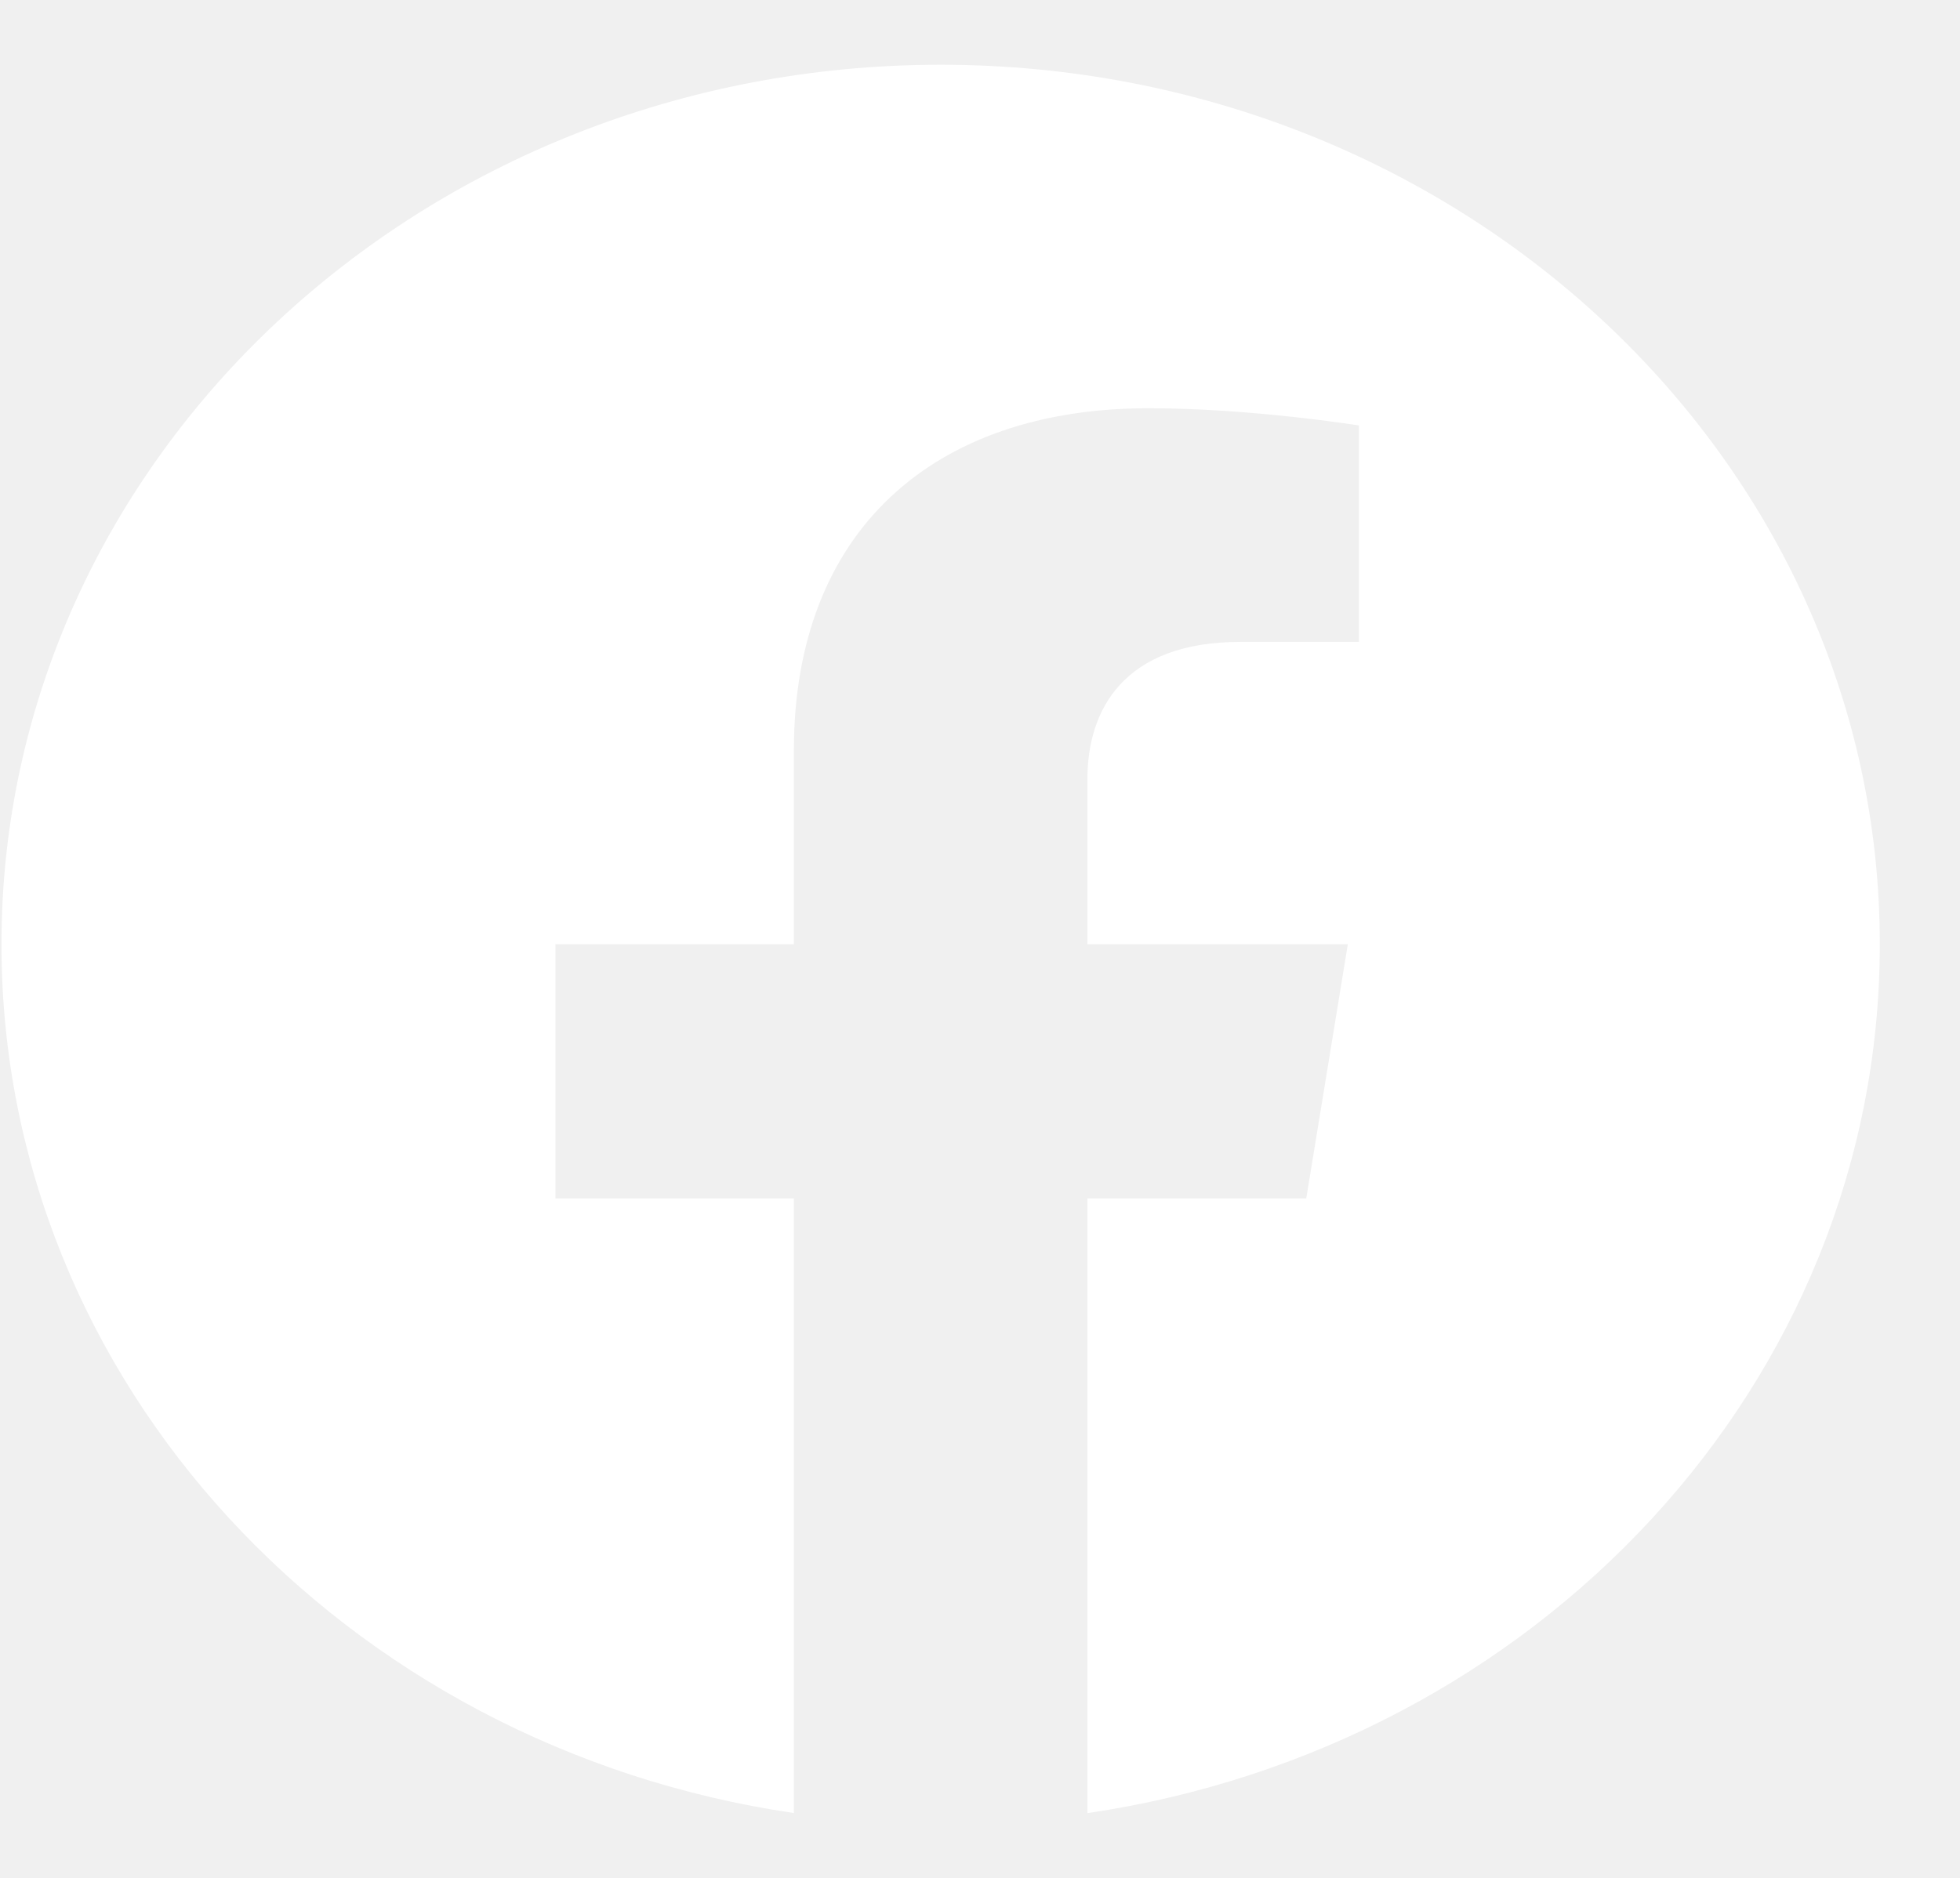
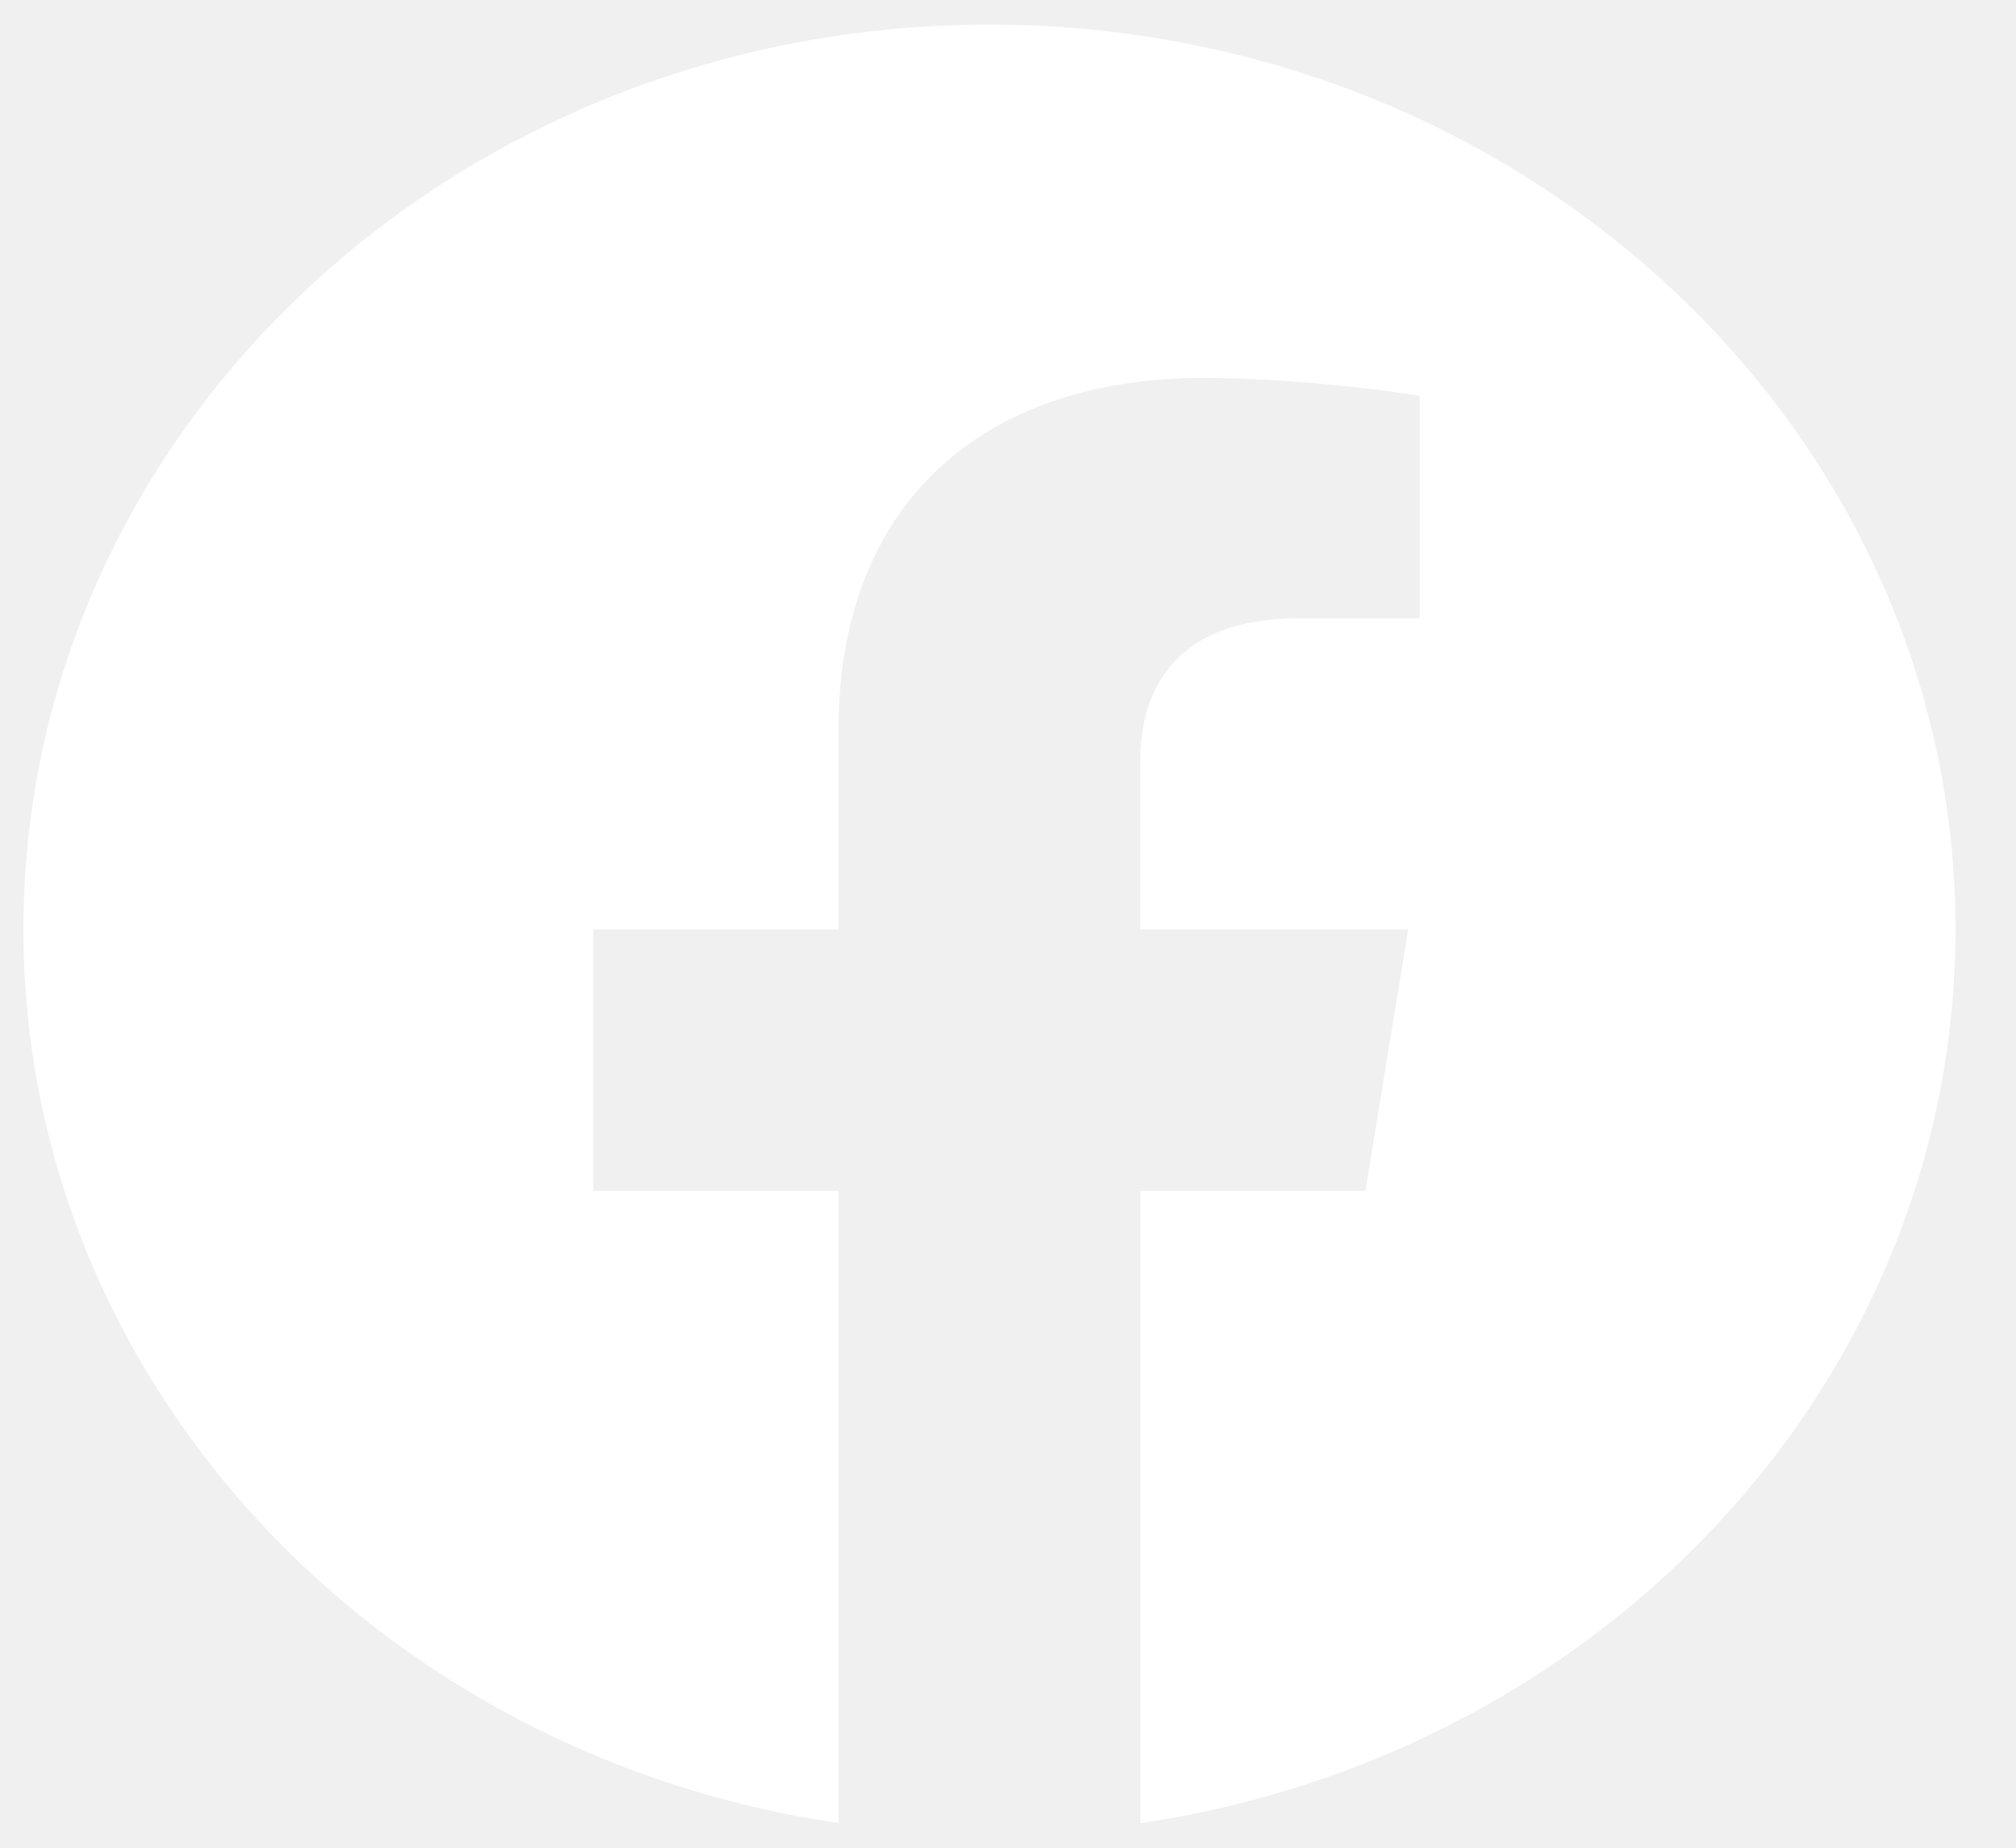
- <svg xmlns="http://www.w3.org/2000/svg" width="24" height="23" viewBox="0 0 24 23" fill="none">
-   <path fill-rule="evenodd" clip-rule="evenodd" d="M23.018 11.565C23.018 5.616 17.869 0.793 11.518 0.793C5.168 0.793 0.018 5.616 0.018 11.565C0.018 16.941 4.223 21.397 9.721 22.206V14.679H6.801V11.565H9.721V9.191C9.721 6.492 11.439 5 14.065 5C15.324 5 16.64 5.211 16.64 5.211V7.862H15.189C13.761 7.862 13.315 8.692 13.315 9.545V11.565H16.504L15.995 14.679H13.315V22.207C18.814 21.398 23.018 16.942 23.018 11.565Z" fill="white" />
+ <svg xmlns="http://www.w3.org/2000/svg" width="24" height="22" viewBox="0 0 24 22" fill="none">
+   <path fill-rule="evenodd" clip-rule="evenodd" d="M23.279 11.065C23.279 5.116 18.13 0.293 11.779 0.293C5.428 0.293 0.279 5.116 0.279 11.065C0.279 16.441 4.484 20.897 9.982 21.706V14.179H7.061V11.065H9.982V8.691C9.982 5.992 11.7 4.5 14.326 4.5C15.584 4.5 16.901 4.711 16.901 4.711V7.362H15.45C14.022 7.362 13.575 8.192 13.575 9.045V11.065H16.765L16.255 14.179H13.576V21.707C19.074 20.898 23.279 16.442 23.279 11.065V11.065Z" fill="white" />
</svg>
